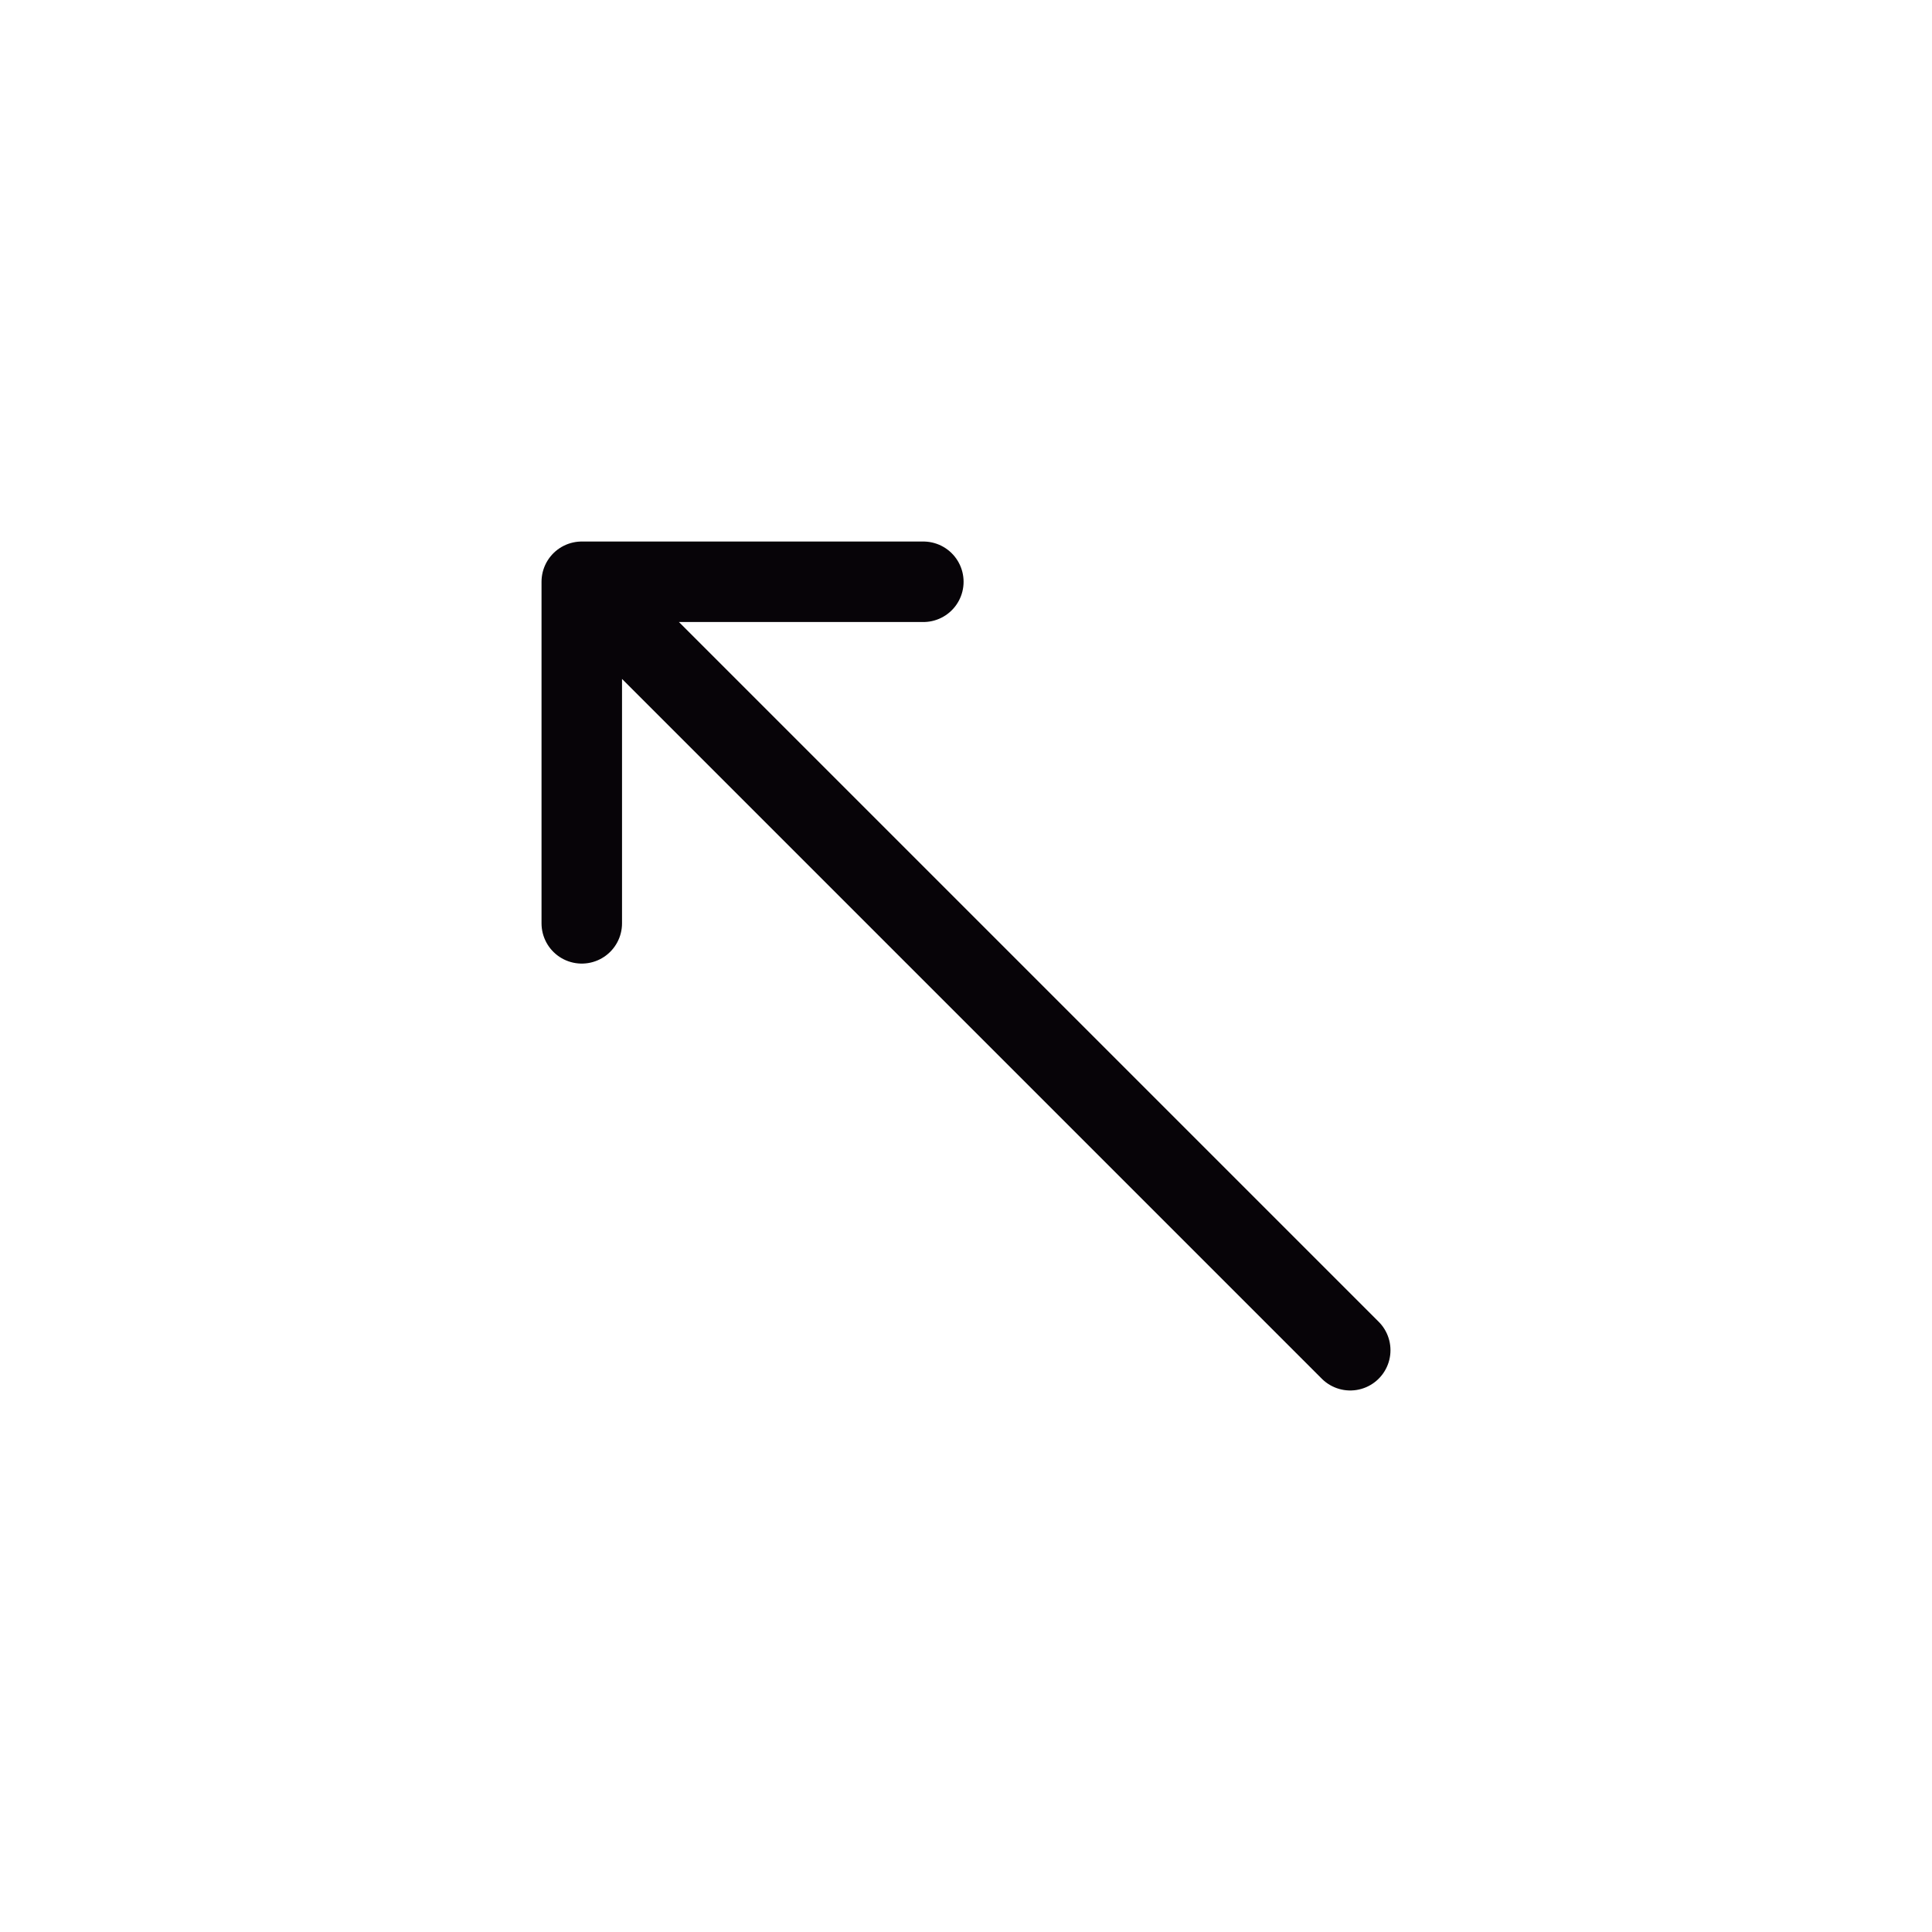
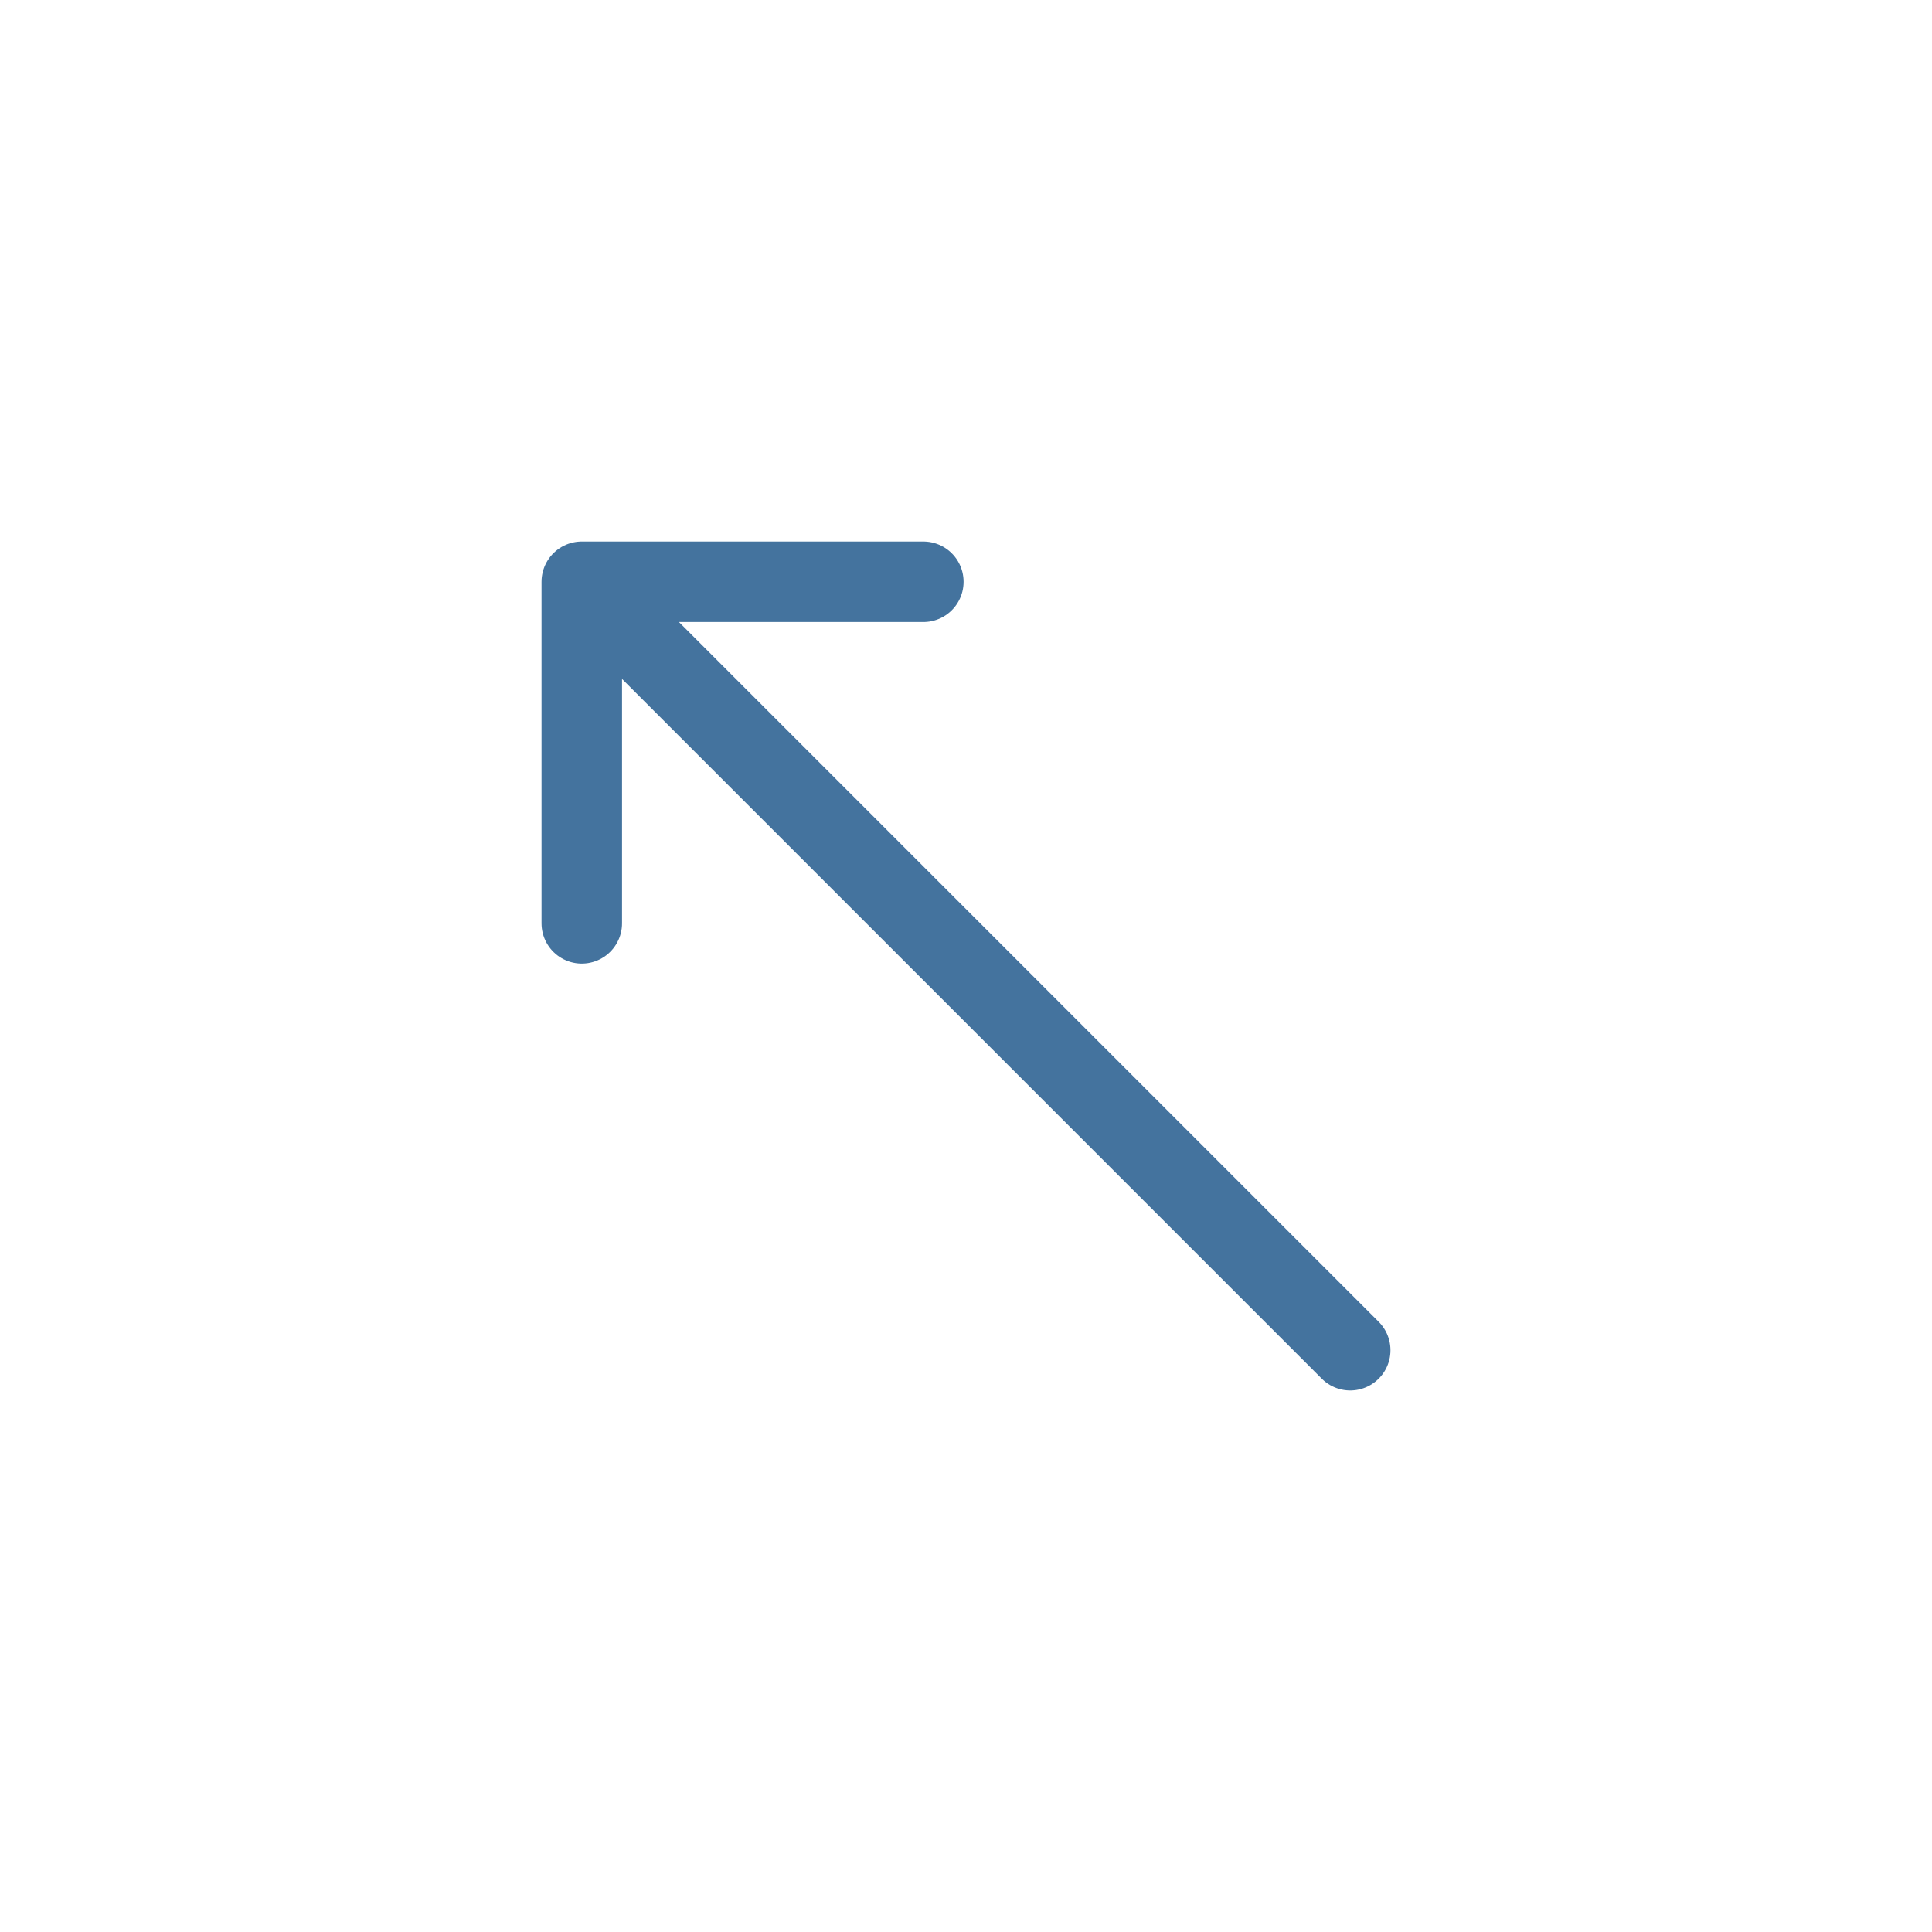
<svg xmlns="http://www.w3.org/2000/svg" version="1.1" width="24" height="24" viewBox="0 0 24 24" id="svg4530">
  <defs id="defs4534" />
  <rect y="-24" x="2.6237693e-17" width="24" height="24" transform="rotate(90)" style="fill:none" id="rect4" />
-   <path d="m 7.227,7.227 9.546,9.546 m -9.546,-9.546 4.243,-7e-7 m -4.243,1.4e-6 6e-7,4.243" style="fill:none;stroke:#070408;stroke-linecap:round;stroke-linejoin:round" id="path8" />
+   <path d="m 7.227,7.227 9.546,9.546 m -9.546,-9.546 4.243,-7e-7 m -4.243,1.4e-6 6e-7,4.243" style="fill:none;stroke:#44739e;stroke-linecap:round;stroke-linejoin:round;stroke-opacity:1" id="path8" />
</svg>
